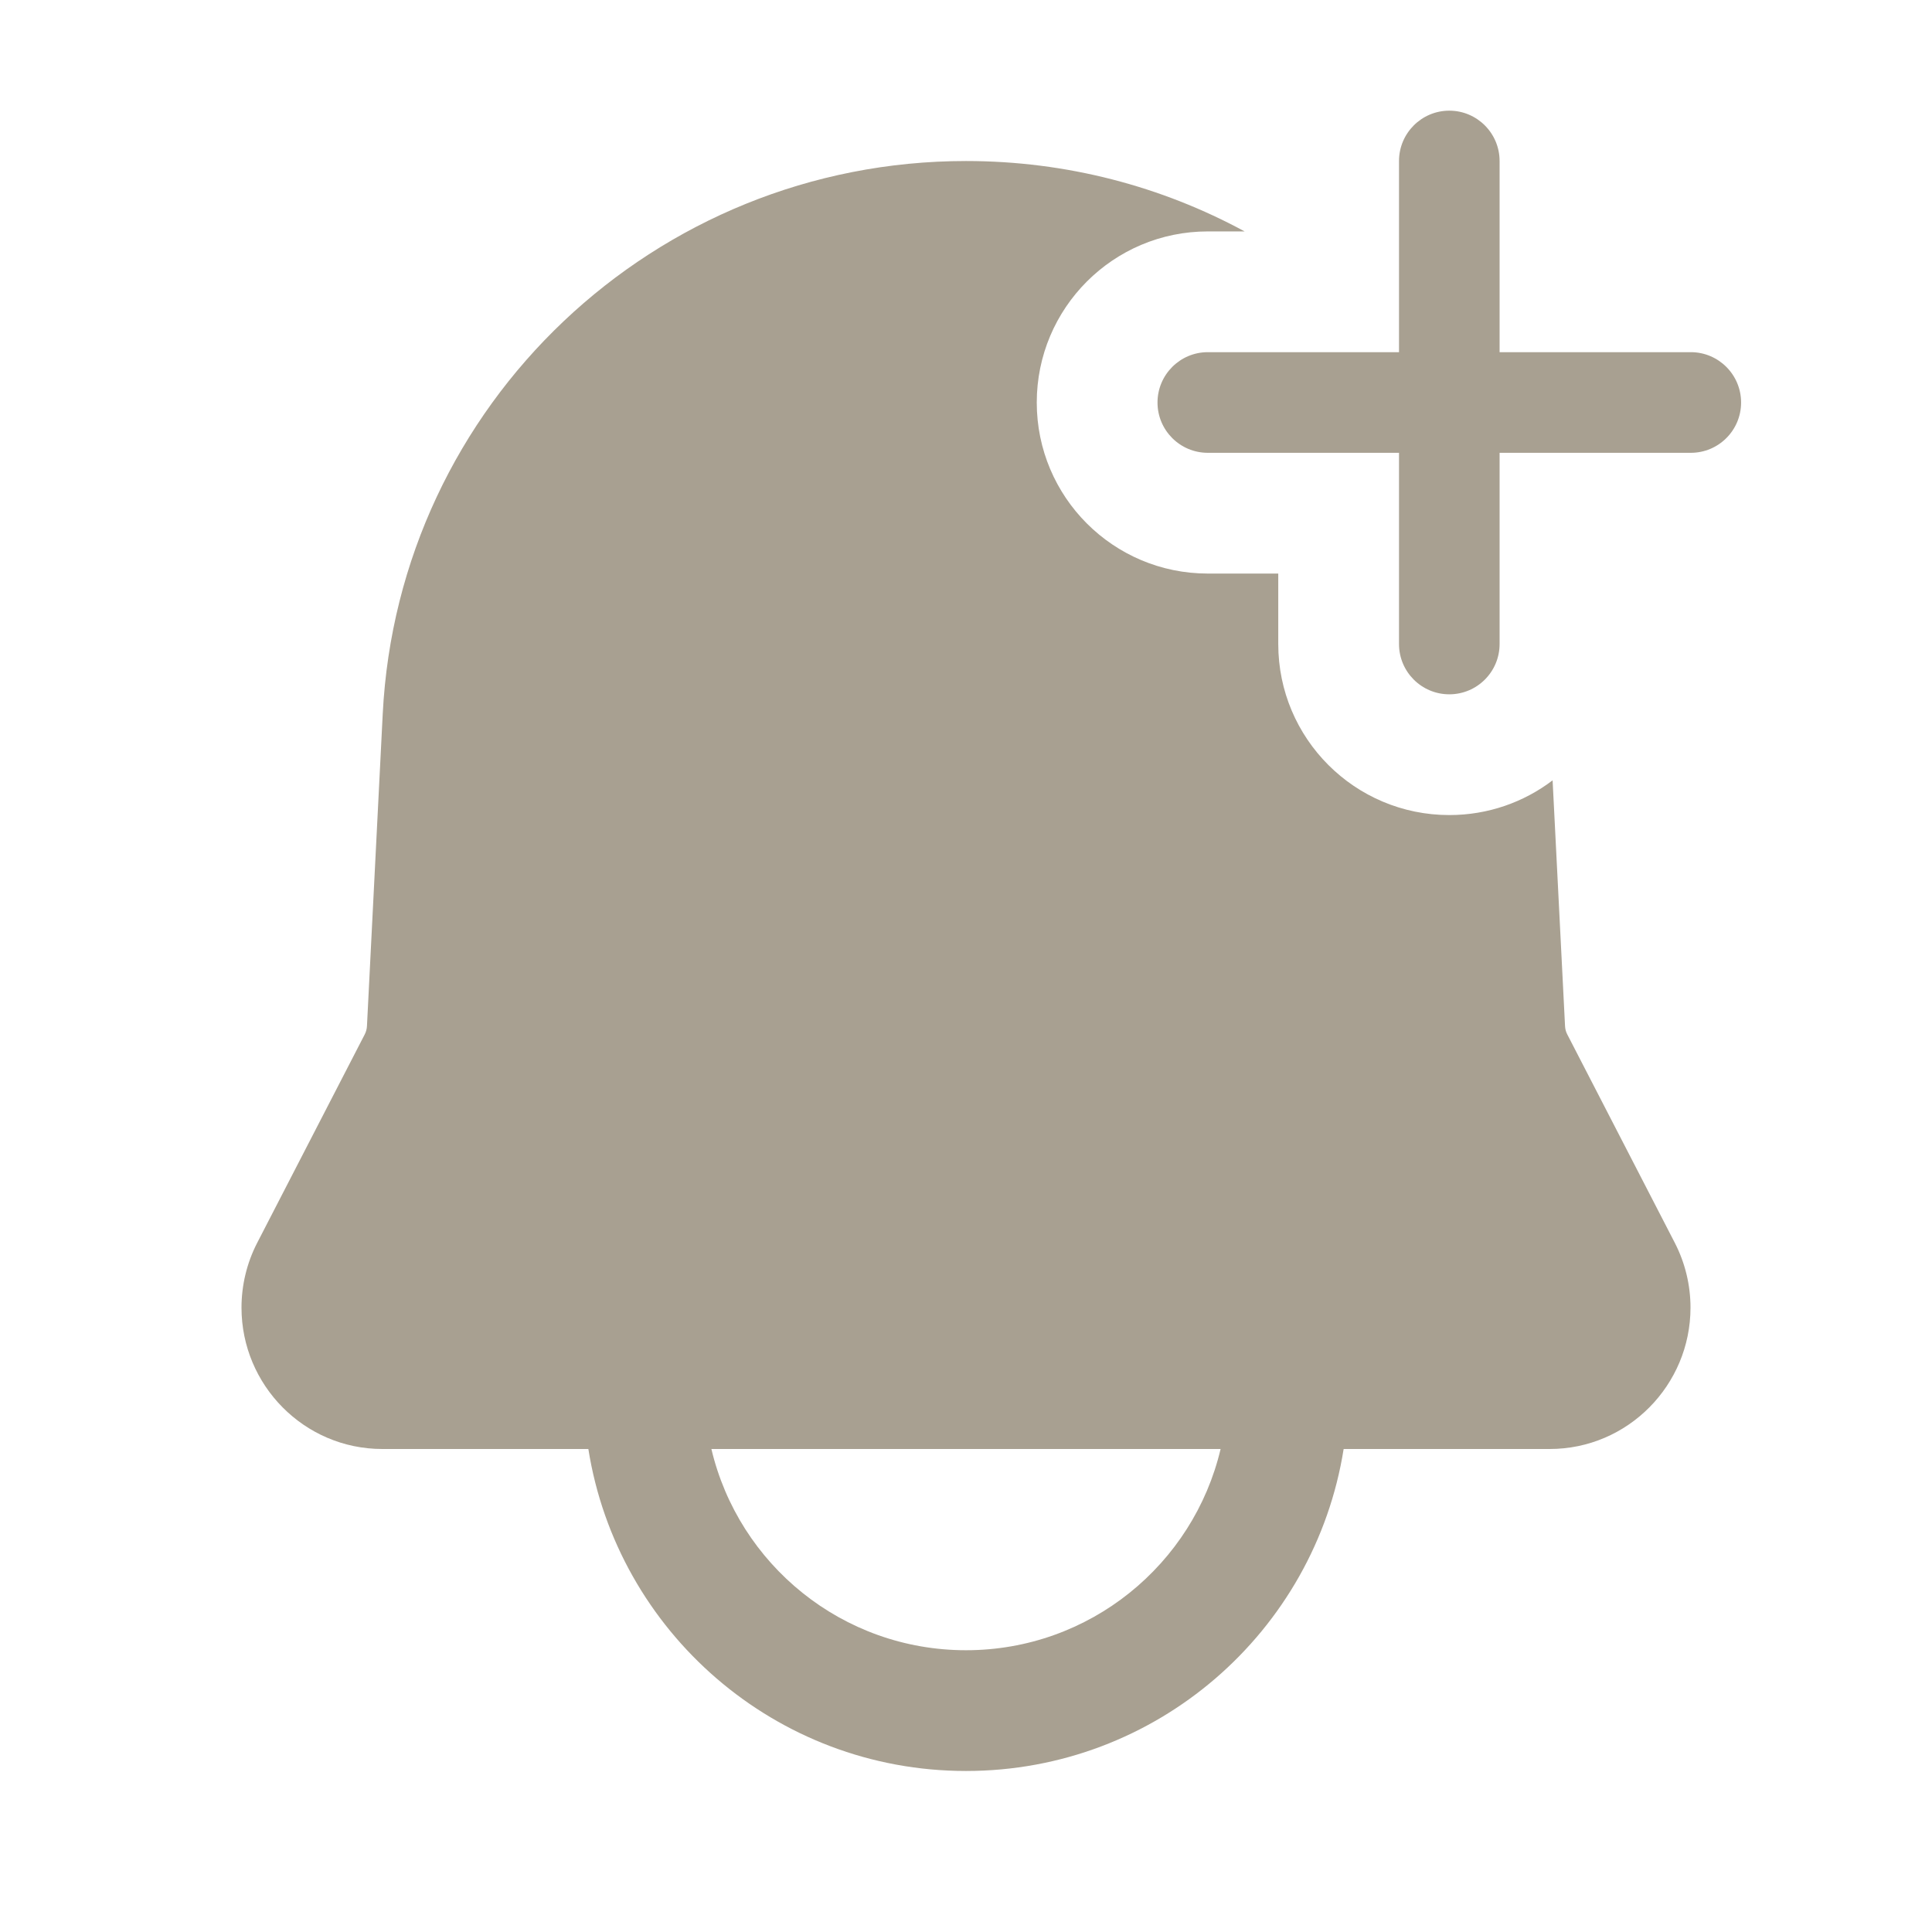
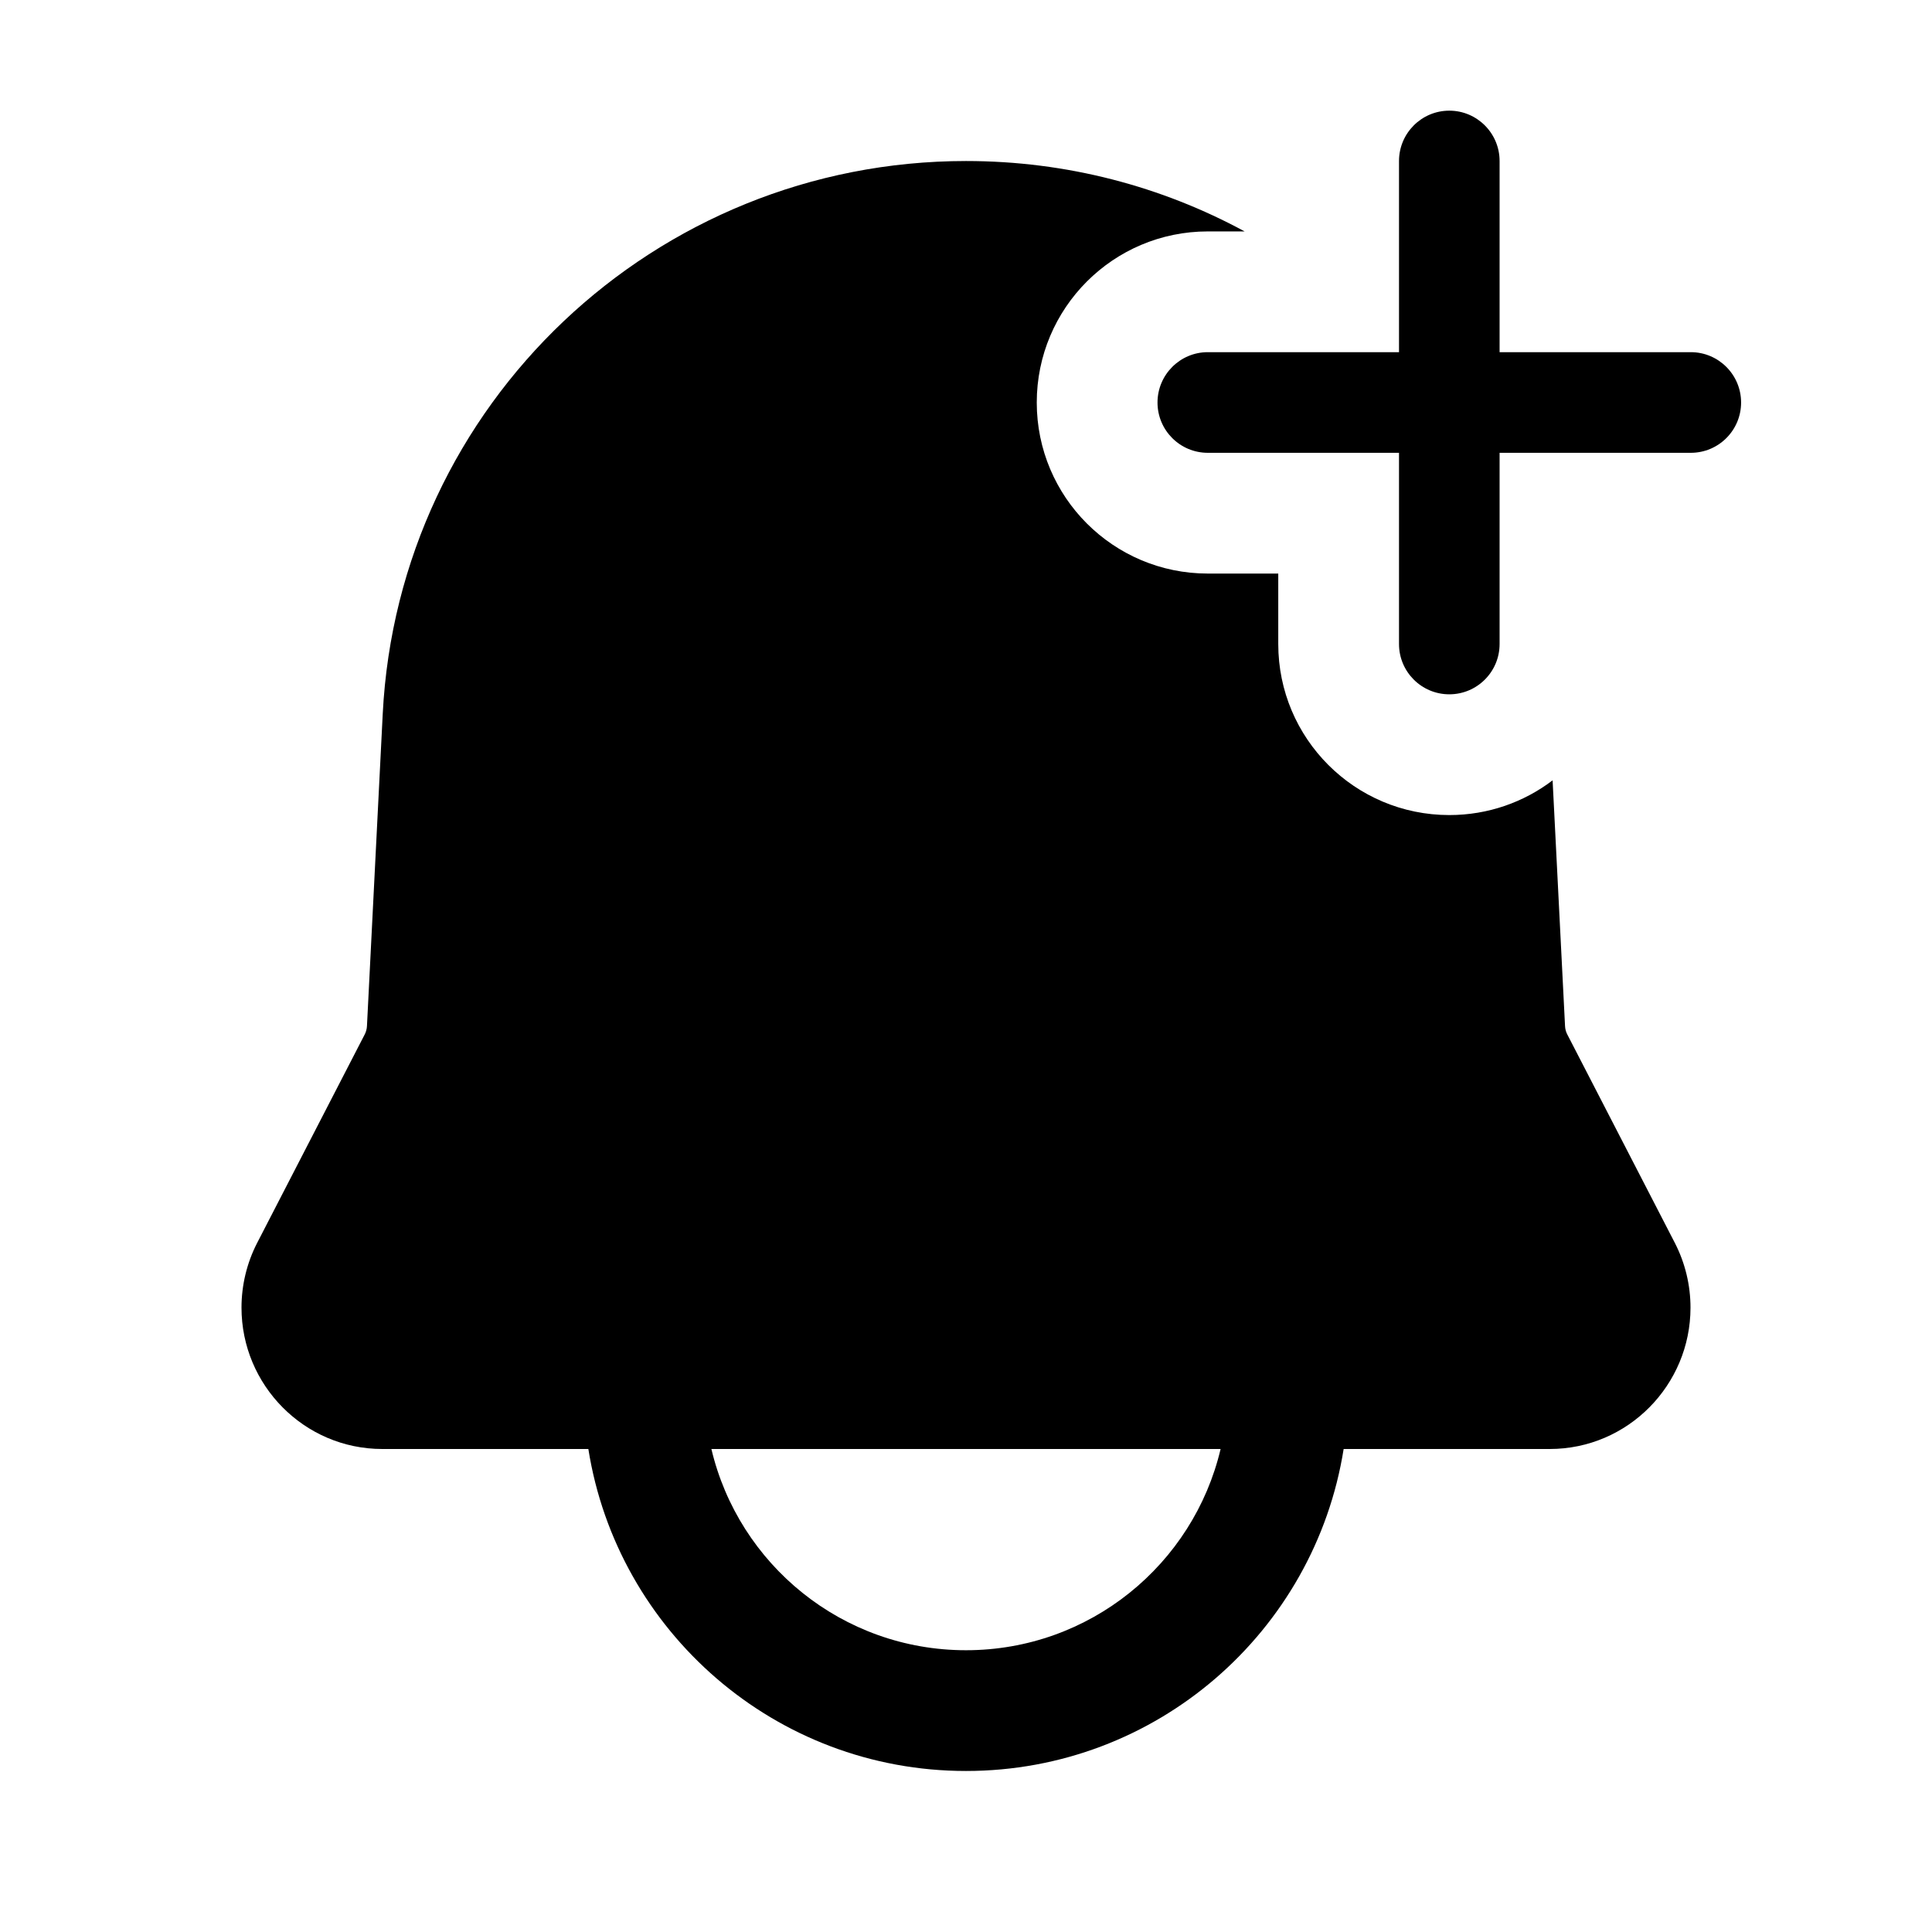
<svg xmlns="http://www.w3.org/2000/svg" width="32" height="32" viewBox="0 0 32 32" fill="none">
-   <path fill-rule="evenodd" clip-rule="evenodd" d="M20.615 3.833H20.005C18.44 3.833 17.172 5.102 17.172 6.667C17.172 8.232 18.44 9.5 20.005 9.5H21.172V10.667C21.172 12.232 22.44 13.5 24.005 13.5C24.648 13.5 25.241 13.286 25.716 12.925L25.922 16.995C25.924 17.042 25.936 17.089 25.958 17.131L27.741 20.587C27.912 20.919 28 21.288 28 21.659C28 22.94 26.963 24 25.667 24H22.255C21.775 27.023 19.158 29.333 16 29.333C12.842 29.333 10.225 27.023 9.745 24H6.333C5.037 24 4 22.94 4 21.659C4 21.288 4.088 20.919 4.259 20.587L6.042 17.131C6.063 17.089 6.076 17.042 6.078 16.995L6.339 11.828C6.597 6.693 10.849 2.667 16 2.667C17.668 2.667 19.241 3.088 20.615 3.833ZM11.783 24C12.234 25.911 13.951 27.333 16 27.333C18.049 27.333 19.766 25.911 20.217 24H11.783Z" fill="#A8A091" />
-   <path fill-rule="evenodd" clip-rule="evenodd" d="M24.005 1.833C24.465 1.833 24.838 2.207 24.838 2.667V5.833H28.005C28.465 5.833 28.838 6.207 28.838 6.667C28.838 7.127 28.465 7.5 28.005 7.5H24.838V10.667C24.838 11.127 24.465 11.5 24.005 11.5C23.545 11.5 23.172 11.127 23.172 10.667V7.5H20.005C19.545 7.5 19.172 7.127 19.172 6.667C19.172 6.207 19.545 5.833 20.005 5.833H23.172V2.667C23.172 2.207 23.545 1.833 24.005 1.833Z" fill="#A8A091" />
+   <path fill-rule="evenodd" clip-rule="evenodd" d="M20.615 3.833H20.005C18.44 3.833 17.172 5.102 17.172 6.667C17.172 8.232 18.44 9.5 20.005 9.5H21.172V10.667C21.172 12.232 22.44 13.5 24.005 13.5C24.648 13.5 25.241 13.286 25.716 12.925L25.922 16.995C25.924 17.042 25.936 17.089 25.958 17.131L27.741 20.587C27.912 20.919 28 21.288 28 21.659C28 22.94 26.963 24 25.667 24H22.255C21.775 27.023 19.158 29.333 16 29.333C12.842 29.333 10.225 27.023 9.745 24H6.333C5.037 24 4 22.94 4 21.659C4 21.288 4.088 20.919 4.259 20.587L6.042 17.131C6.063 17.089 6.076 17.042 6.078 16.995L6.339 11.828C6.597 6.693 10.849 2.667 16 2.667C17.668 2.667 19.241 3.088 20.615 3.833ZM11.783 24C12.234 25.911 13.951 27.333 16 27.333C18.049 27.333 19.766 25.911 20.217 24H11.783Z" fill="currentColor" />
+   <path fill-rule="evenodd" clip-rule="evenodd" d="M24.005 1.833C24.465 1.833 24.838 2.207 24.838 2.667V5.833H28.005C28.465 5.833 28.838 6.207 28.838 6.667C28.838 7.127 28.465 7.5 28.005 7.5H24.838V10.667C24.838 11.127 24.465 11.5 24.005 11.5C23.545 11.5 23.172 11.127 23.172 10.667V7.5H20.005C19.545 7.5 19.172 7.127 19.172 6.667C19.172 6.207 19.545 5.833 20.005 5.833H23.172V2.667C23.172 2.207 23.545 1.833 24.005 1.833Z" fill="currentColor" />
</svg>
